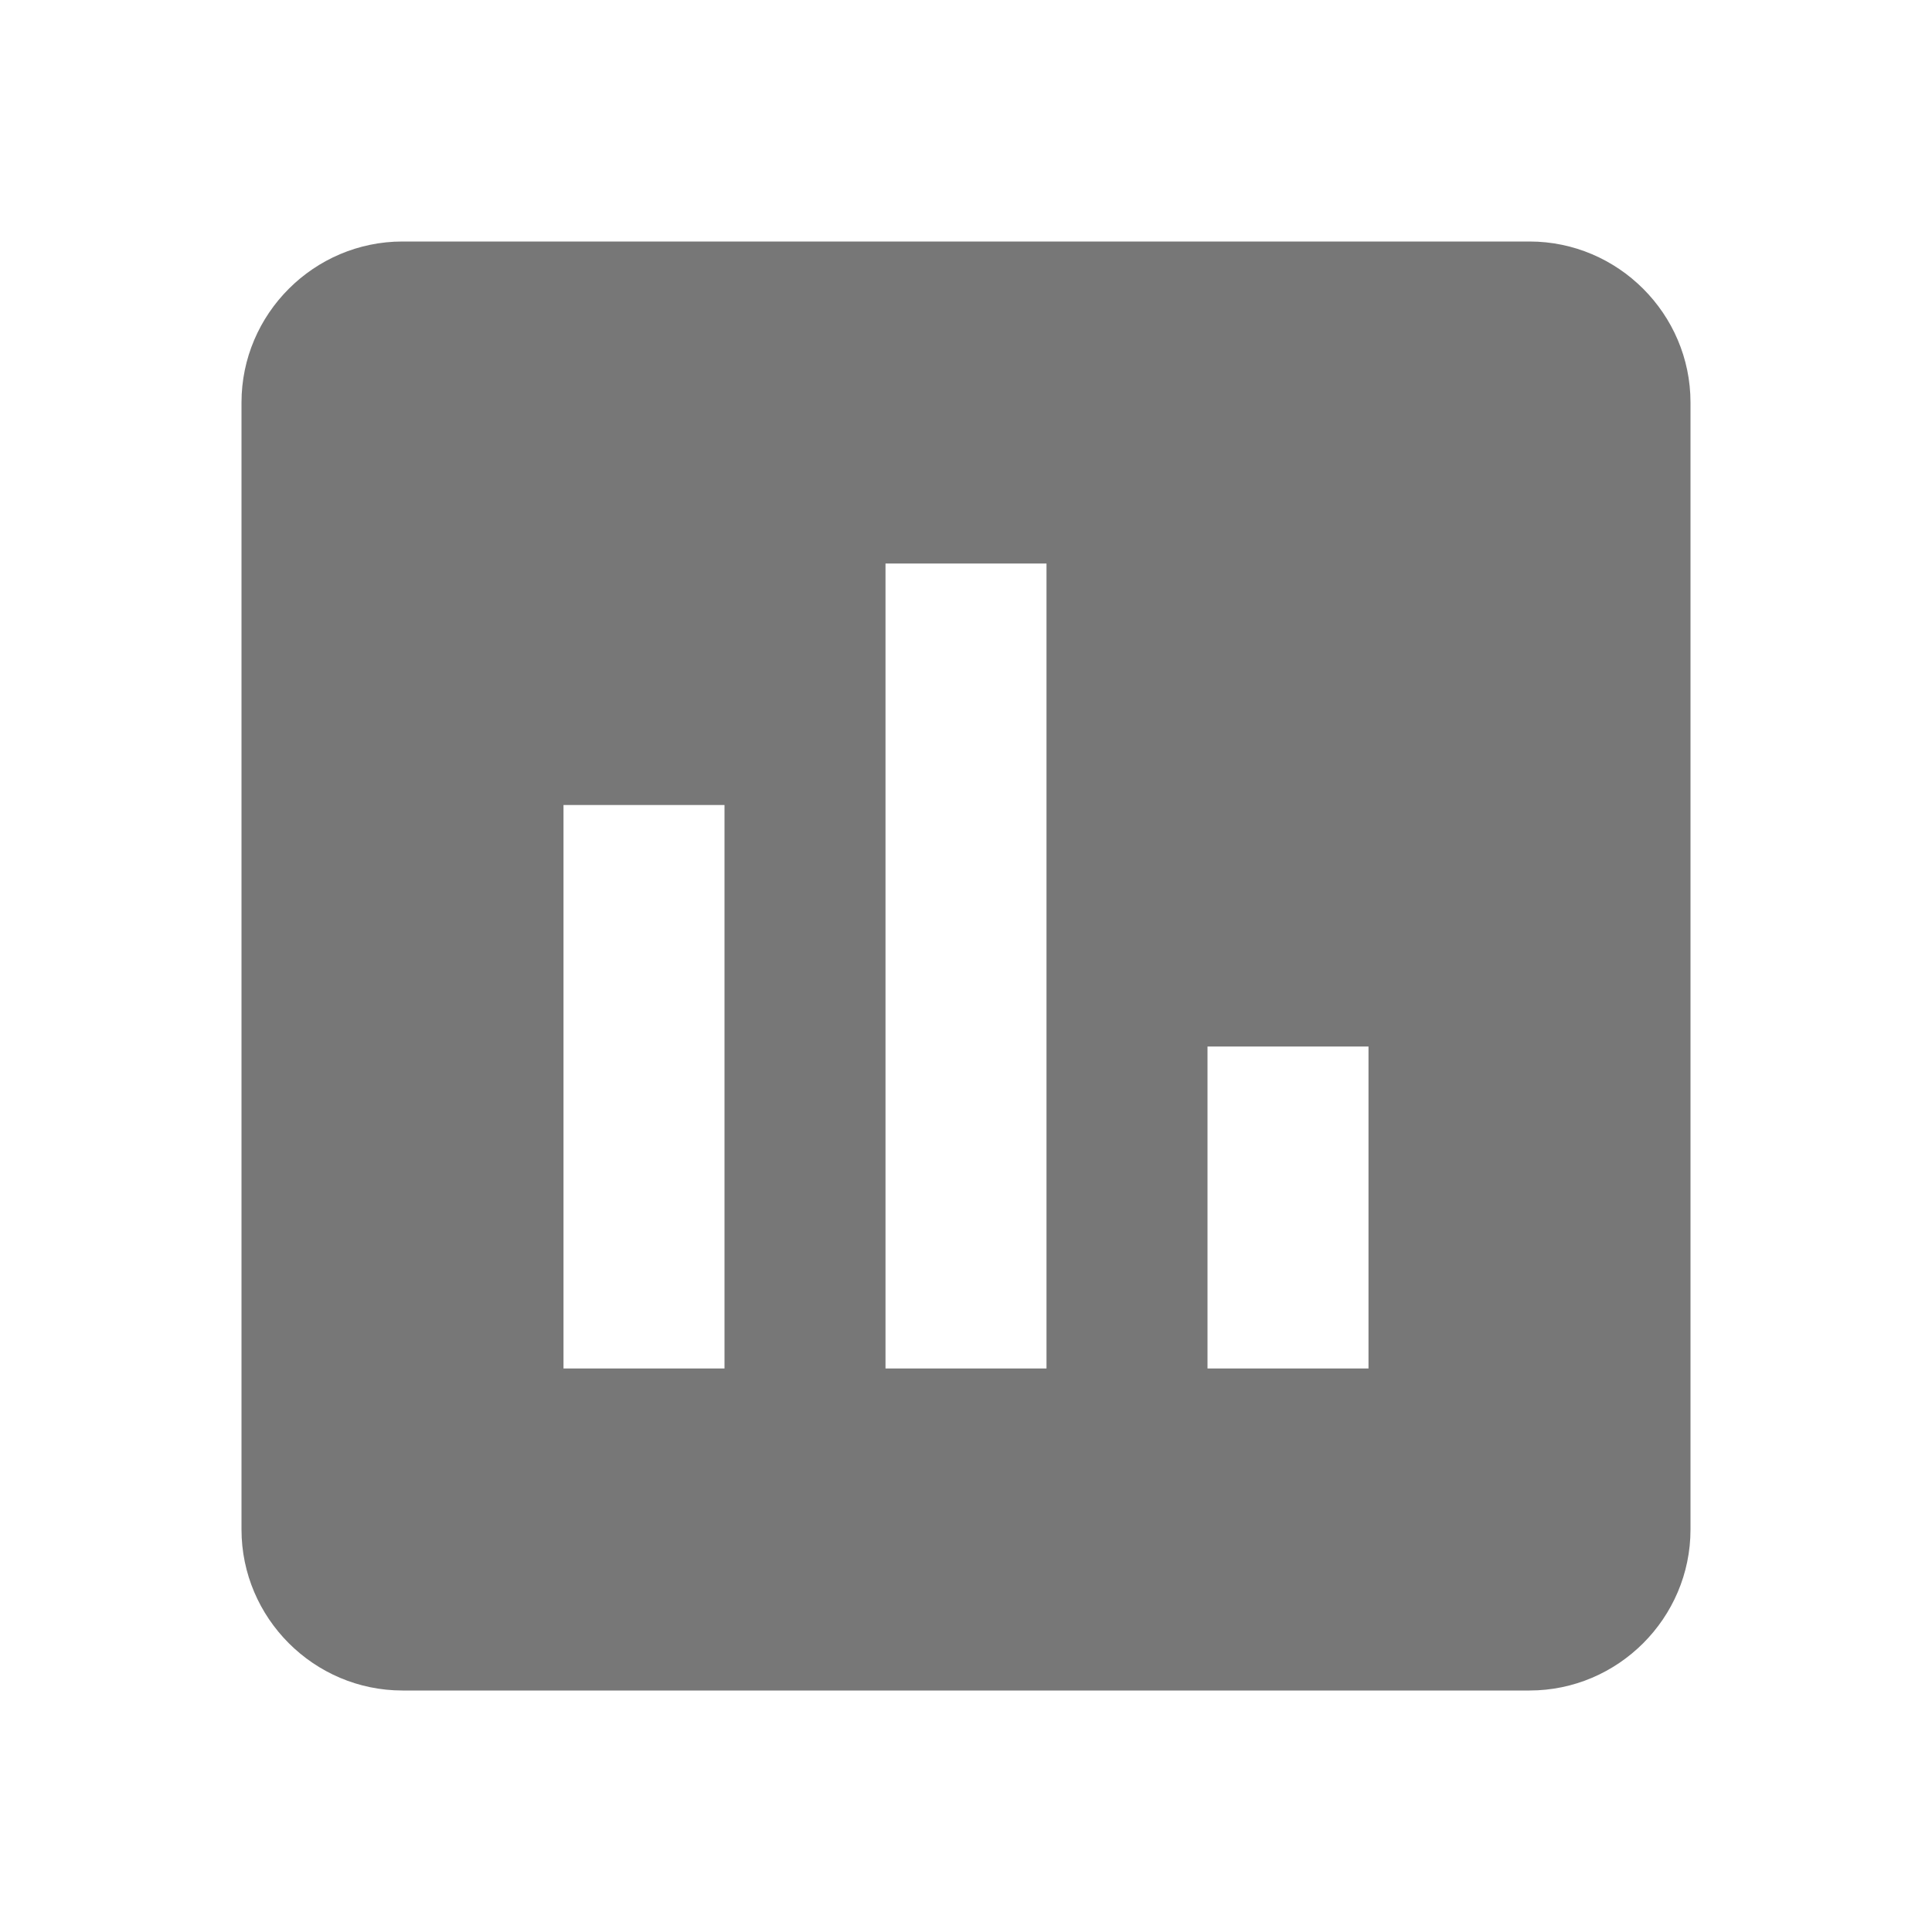
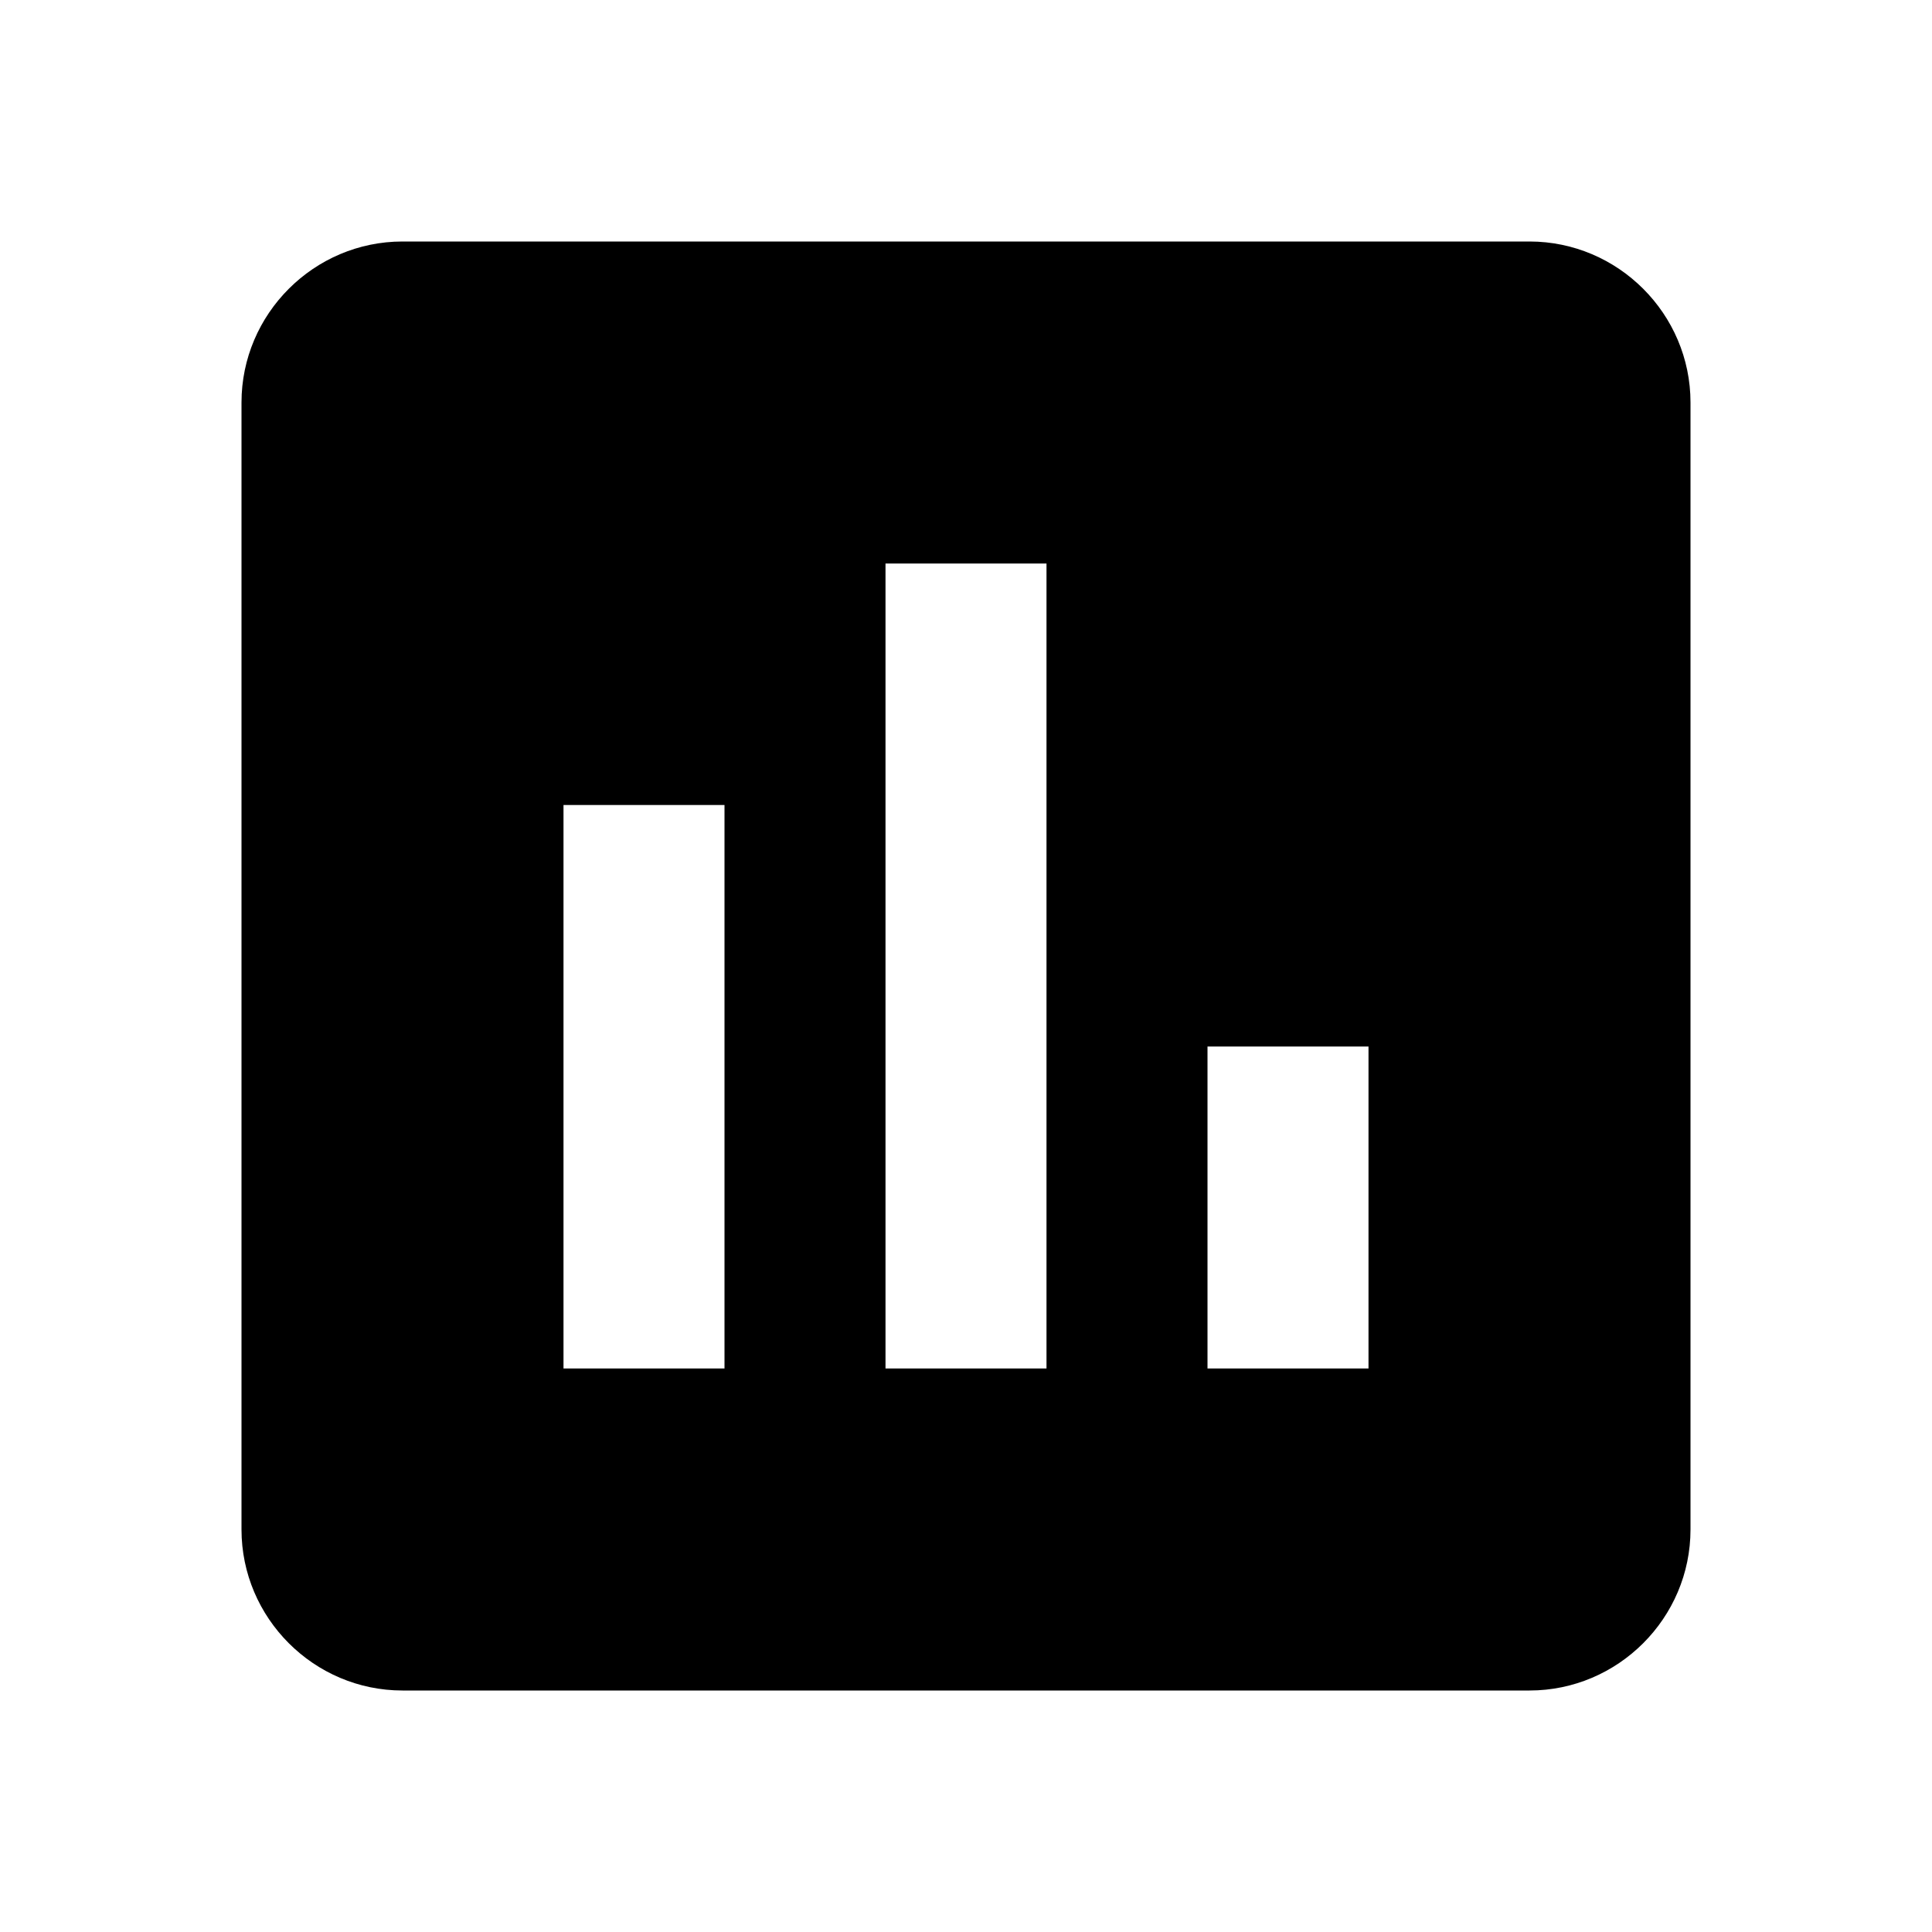
- <svg xmlns="http://www.w3.org/2000/svg" fill="#777" height="24" viewBox="0 0 24 24" width="24">
+ <svg xmlns="http://www.w3.org/2000/svg" fill="#000000" height="24" viewBox="0 0 24 24" width="24">
  <path d="M19 3H5c-1.1 0-2 .9-2 2v14c0 1.1.9 2 2 2h14c1.1 0 2-.9 2-2V5c0-1.1-.9-2-2-2zM9 17H7v-7h2v7zm4 0h-2V7h2v10zm4 0h-2v-4h2v4z" />
  <path d="M0 0h24v24H0z" fill="none" />
</svg>
